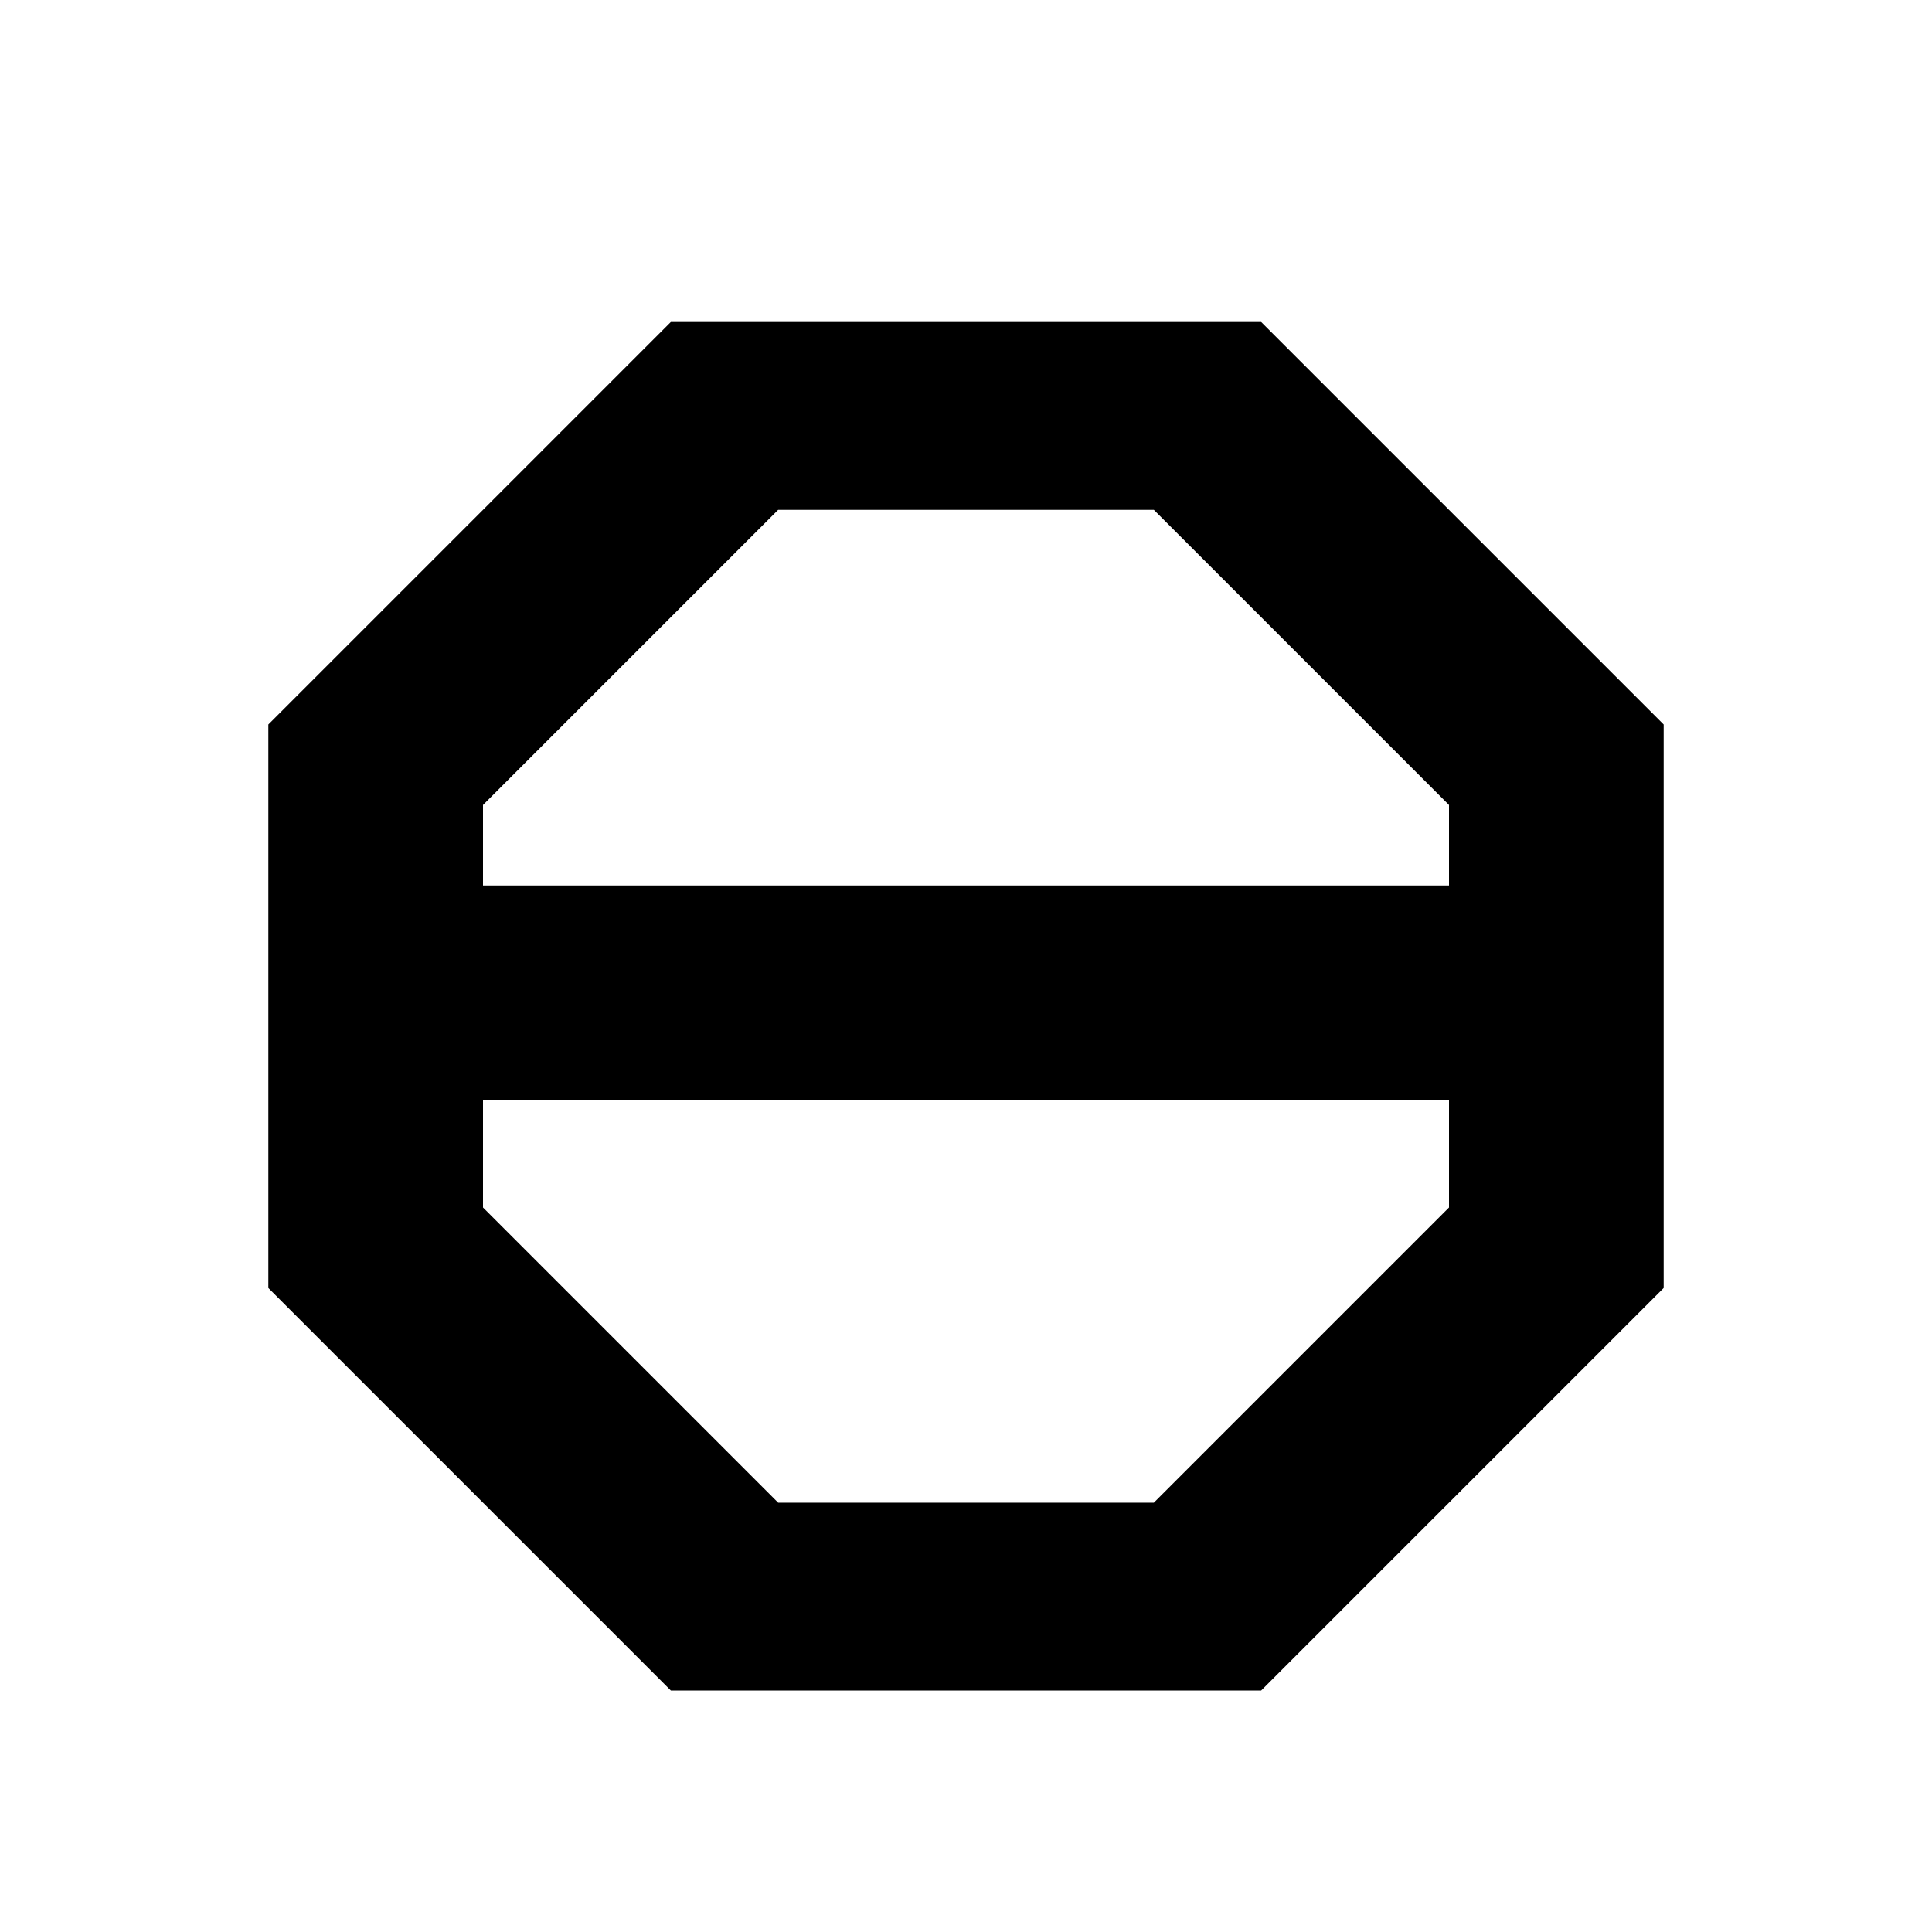
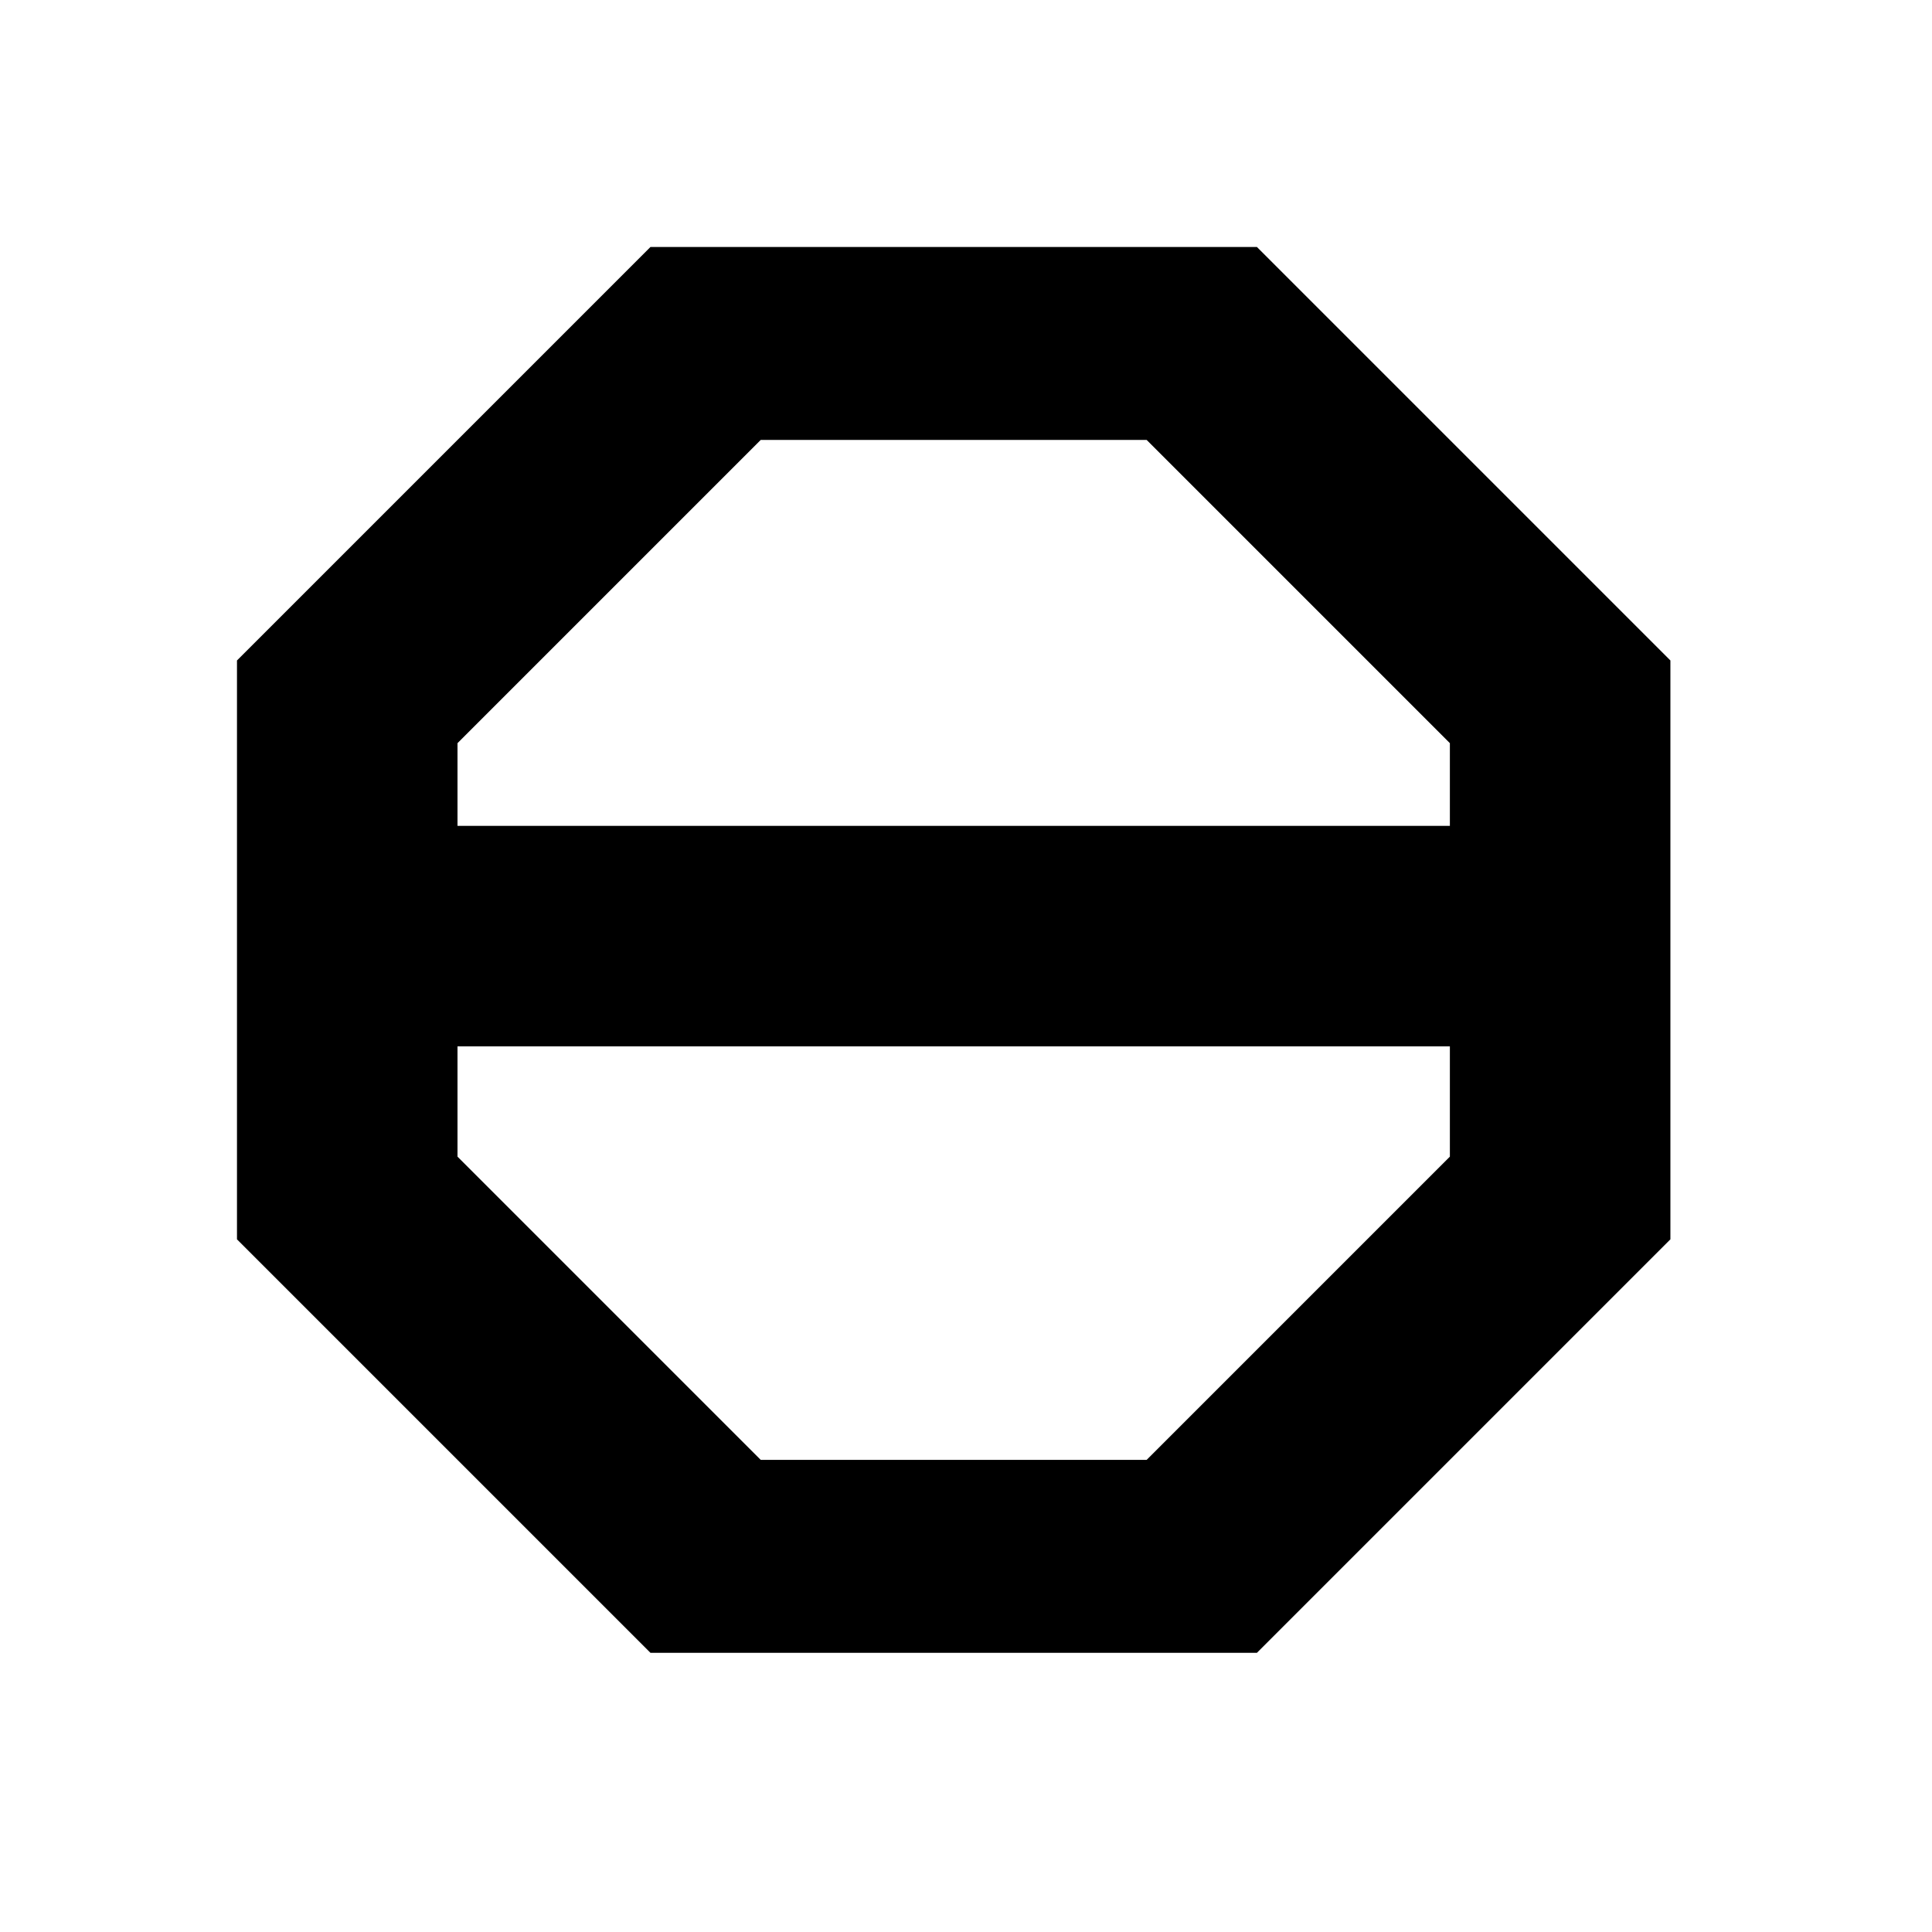
- <svg xmlns="http://www.w3.org/2000/svg" version="1.1" x="0px" y="0px" width="480px" height="480px" viewBox="0 0 480 480" style="enable-background:new 0 0 480 480;" xml:space="preserve">
-   <path style="fill-rule:evenodd;clip-rule:evenodd;" d="M313.333,80H166.667l-100,100v140l100,100h146.666l100-100V180L313.333,80   z M193.333,126.667h93.334L360,200v20H120v-20L193.333,126.667z M286.667,373.333h-93.334L120,300v-26.667h240V300   L286.667,373.333z" />
+ <svg xmlns="http://www.w3.org/2000/svg" version="1.1" baseProfile="tiny" x="0px" y="0px" width="480px" height="480px" viewBox="0 0 480 480" xml:space="preserve">
+   <g id="stop">
+     <path d="M312.277,61.359h-150.67L58.877,164.089v143.822l102.73,102.729h150.67l102.729-102.729V164.089L312.277,61.359z    M189.001,109.3h95.881l75.335,75.335v20.546H113.666v-20.546L189.001,109.3z M284.882,362.7h-95.881l-75.335-75.335V259.97   h246.551v27.395L284.882,362.7z" />
+   </g>
</svg>
